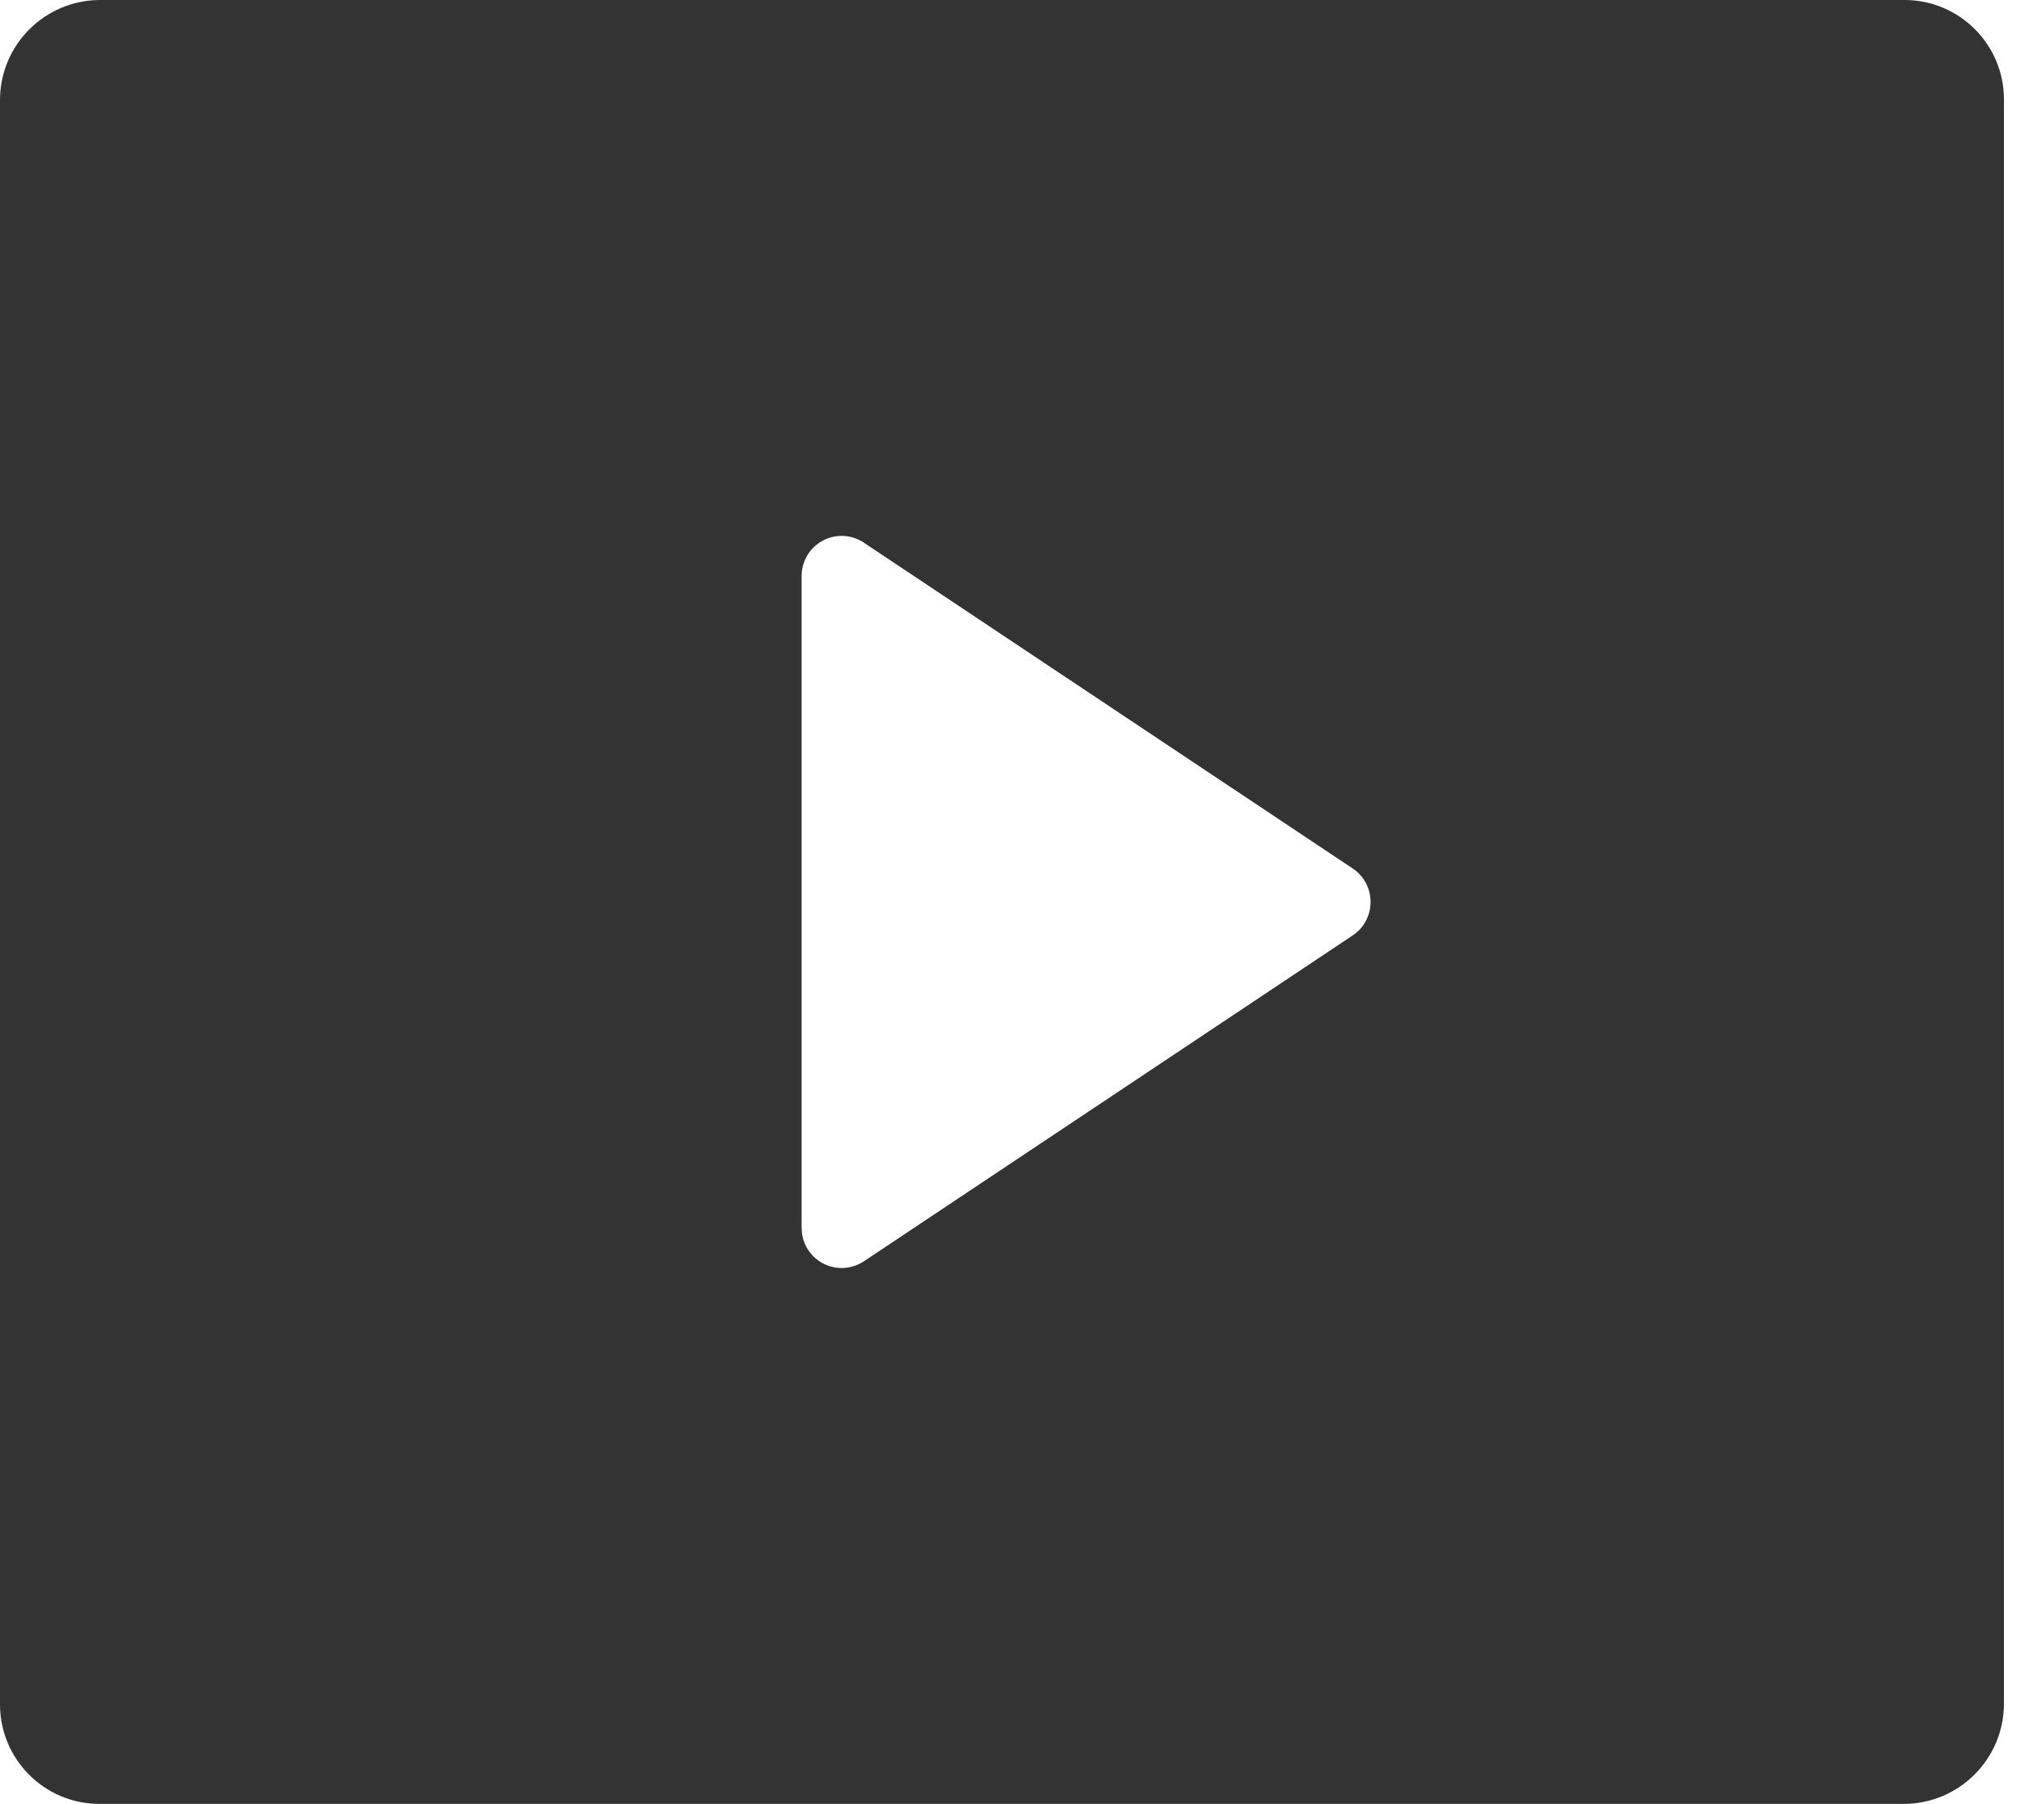
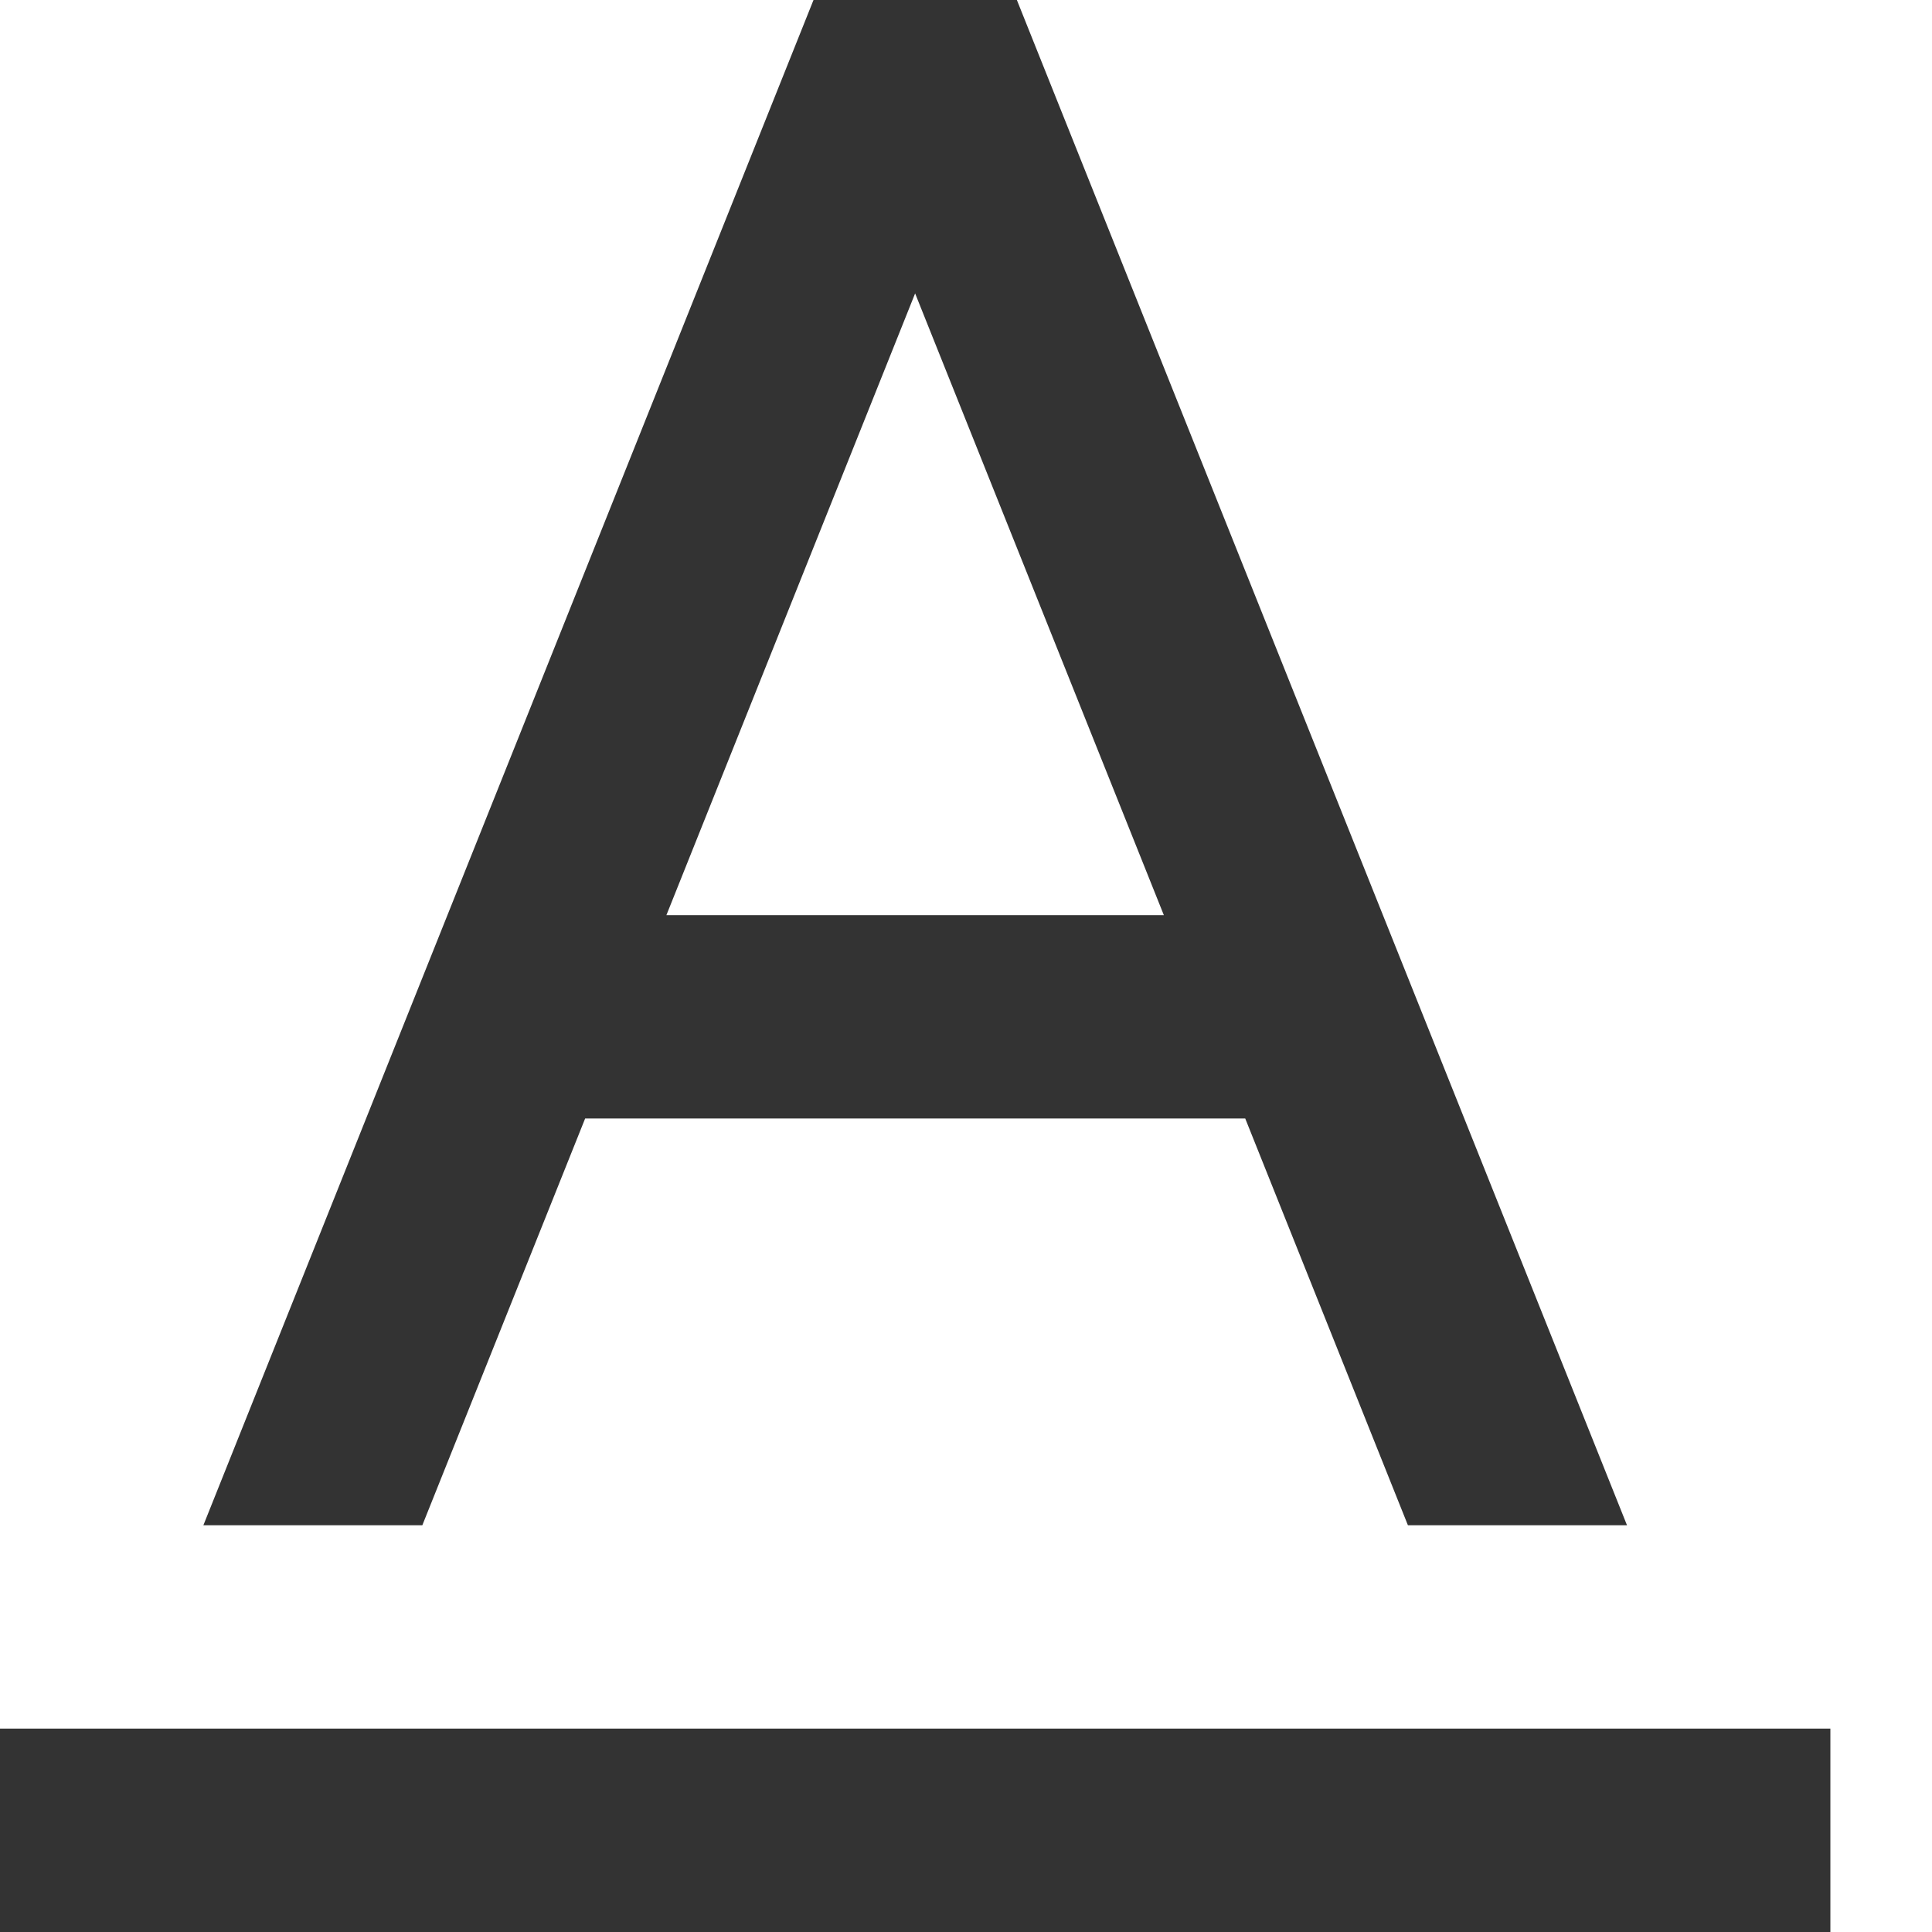
- <svg xmlns="http://www.w3.org/2000/svg" version="1.1" width="17px" height="15px">
-   <g transform="matrix(1 0 0 1 -683 -1772 )">
-     <path d="M 0 14.173  L 0 0.827  C 0.003 0.372  0.371 0.004  0.827 0  L 15.84 0  C 16.297 0  16.667 0.371  16.667 0.827  L 16.667 14.172  C 16.663 14.628  16.295 14.996  15.84 15  L 0.827 15  C 0.37 15  0 14.629  0 14.173  Z M 7.185 4.512  C 7.13 4.476  7.066 4.456  7 4.456  C 6.816 4.456  6.667 4.605  6.667 4.789  L 6.667 10.211  C 6.667 10.395  6.816 10.544  7 10.544  C 7.066 10.544  7.13 10.524  7.185 10.488  L 11.251 7.778  C 11.344 7.716  11.399 7.612  11.399 7.5  C 11.399 7.388  11.344 7.284  11.251 7.222  L 7.184 4.512  Z " fill-rule="nonzero" fill="#333333" stroke="none" transform="matrix(1 0 0 1 683 1772 )" />
+ <svg xmlns="http://www.w3.org/2000/svg" version="1.1" width="15px" height="15px">
+   <g transform="matrix(1 0 0 1 -343 -1772 )">
+     <path d="M 10.931 11.842  L 9.668 8.684  L 4.543 8.684  L 3.279 11.842  L 1.579 11.842  L 6.316 0  L 7.895 0  L 12.632 11.842  L 10.931 11.842  Z M 5.174 7.105  L 9.036 7.105  L 7.105 2.278  L 5.174 7.105  Z M 0 15  L 0 13.421  L 14.211 13.421  L 14.211 15  L 0 15  Z " fill-rule="nonzero" fill="#333333" stroke="none" transform="matrix(1 0 0 1 343 1772 )" />
  </g>
</svg>
